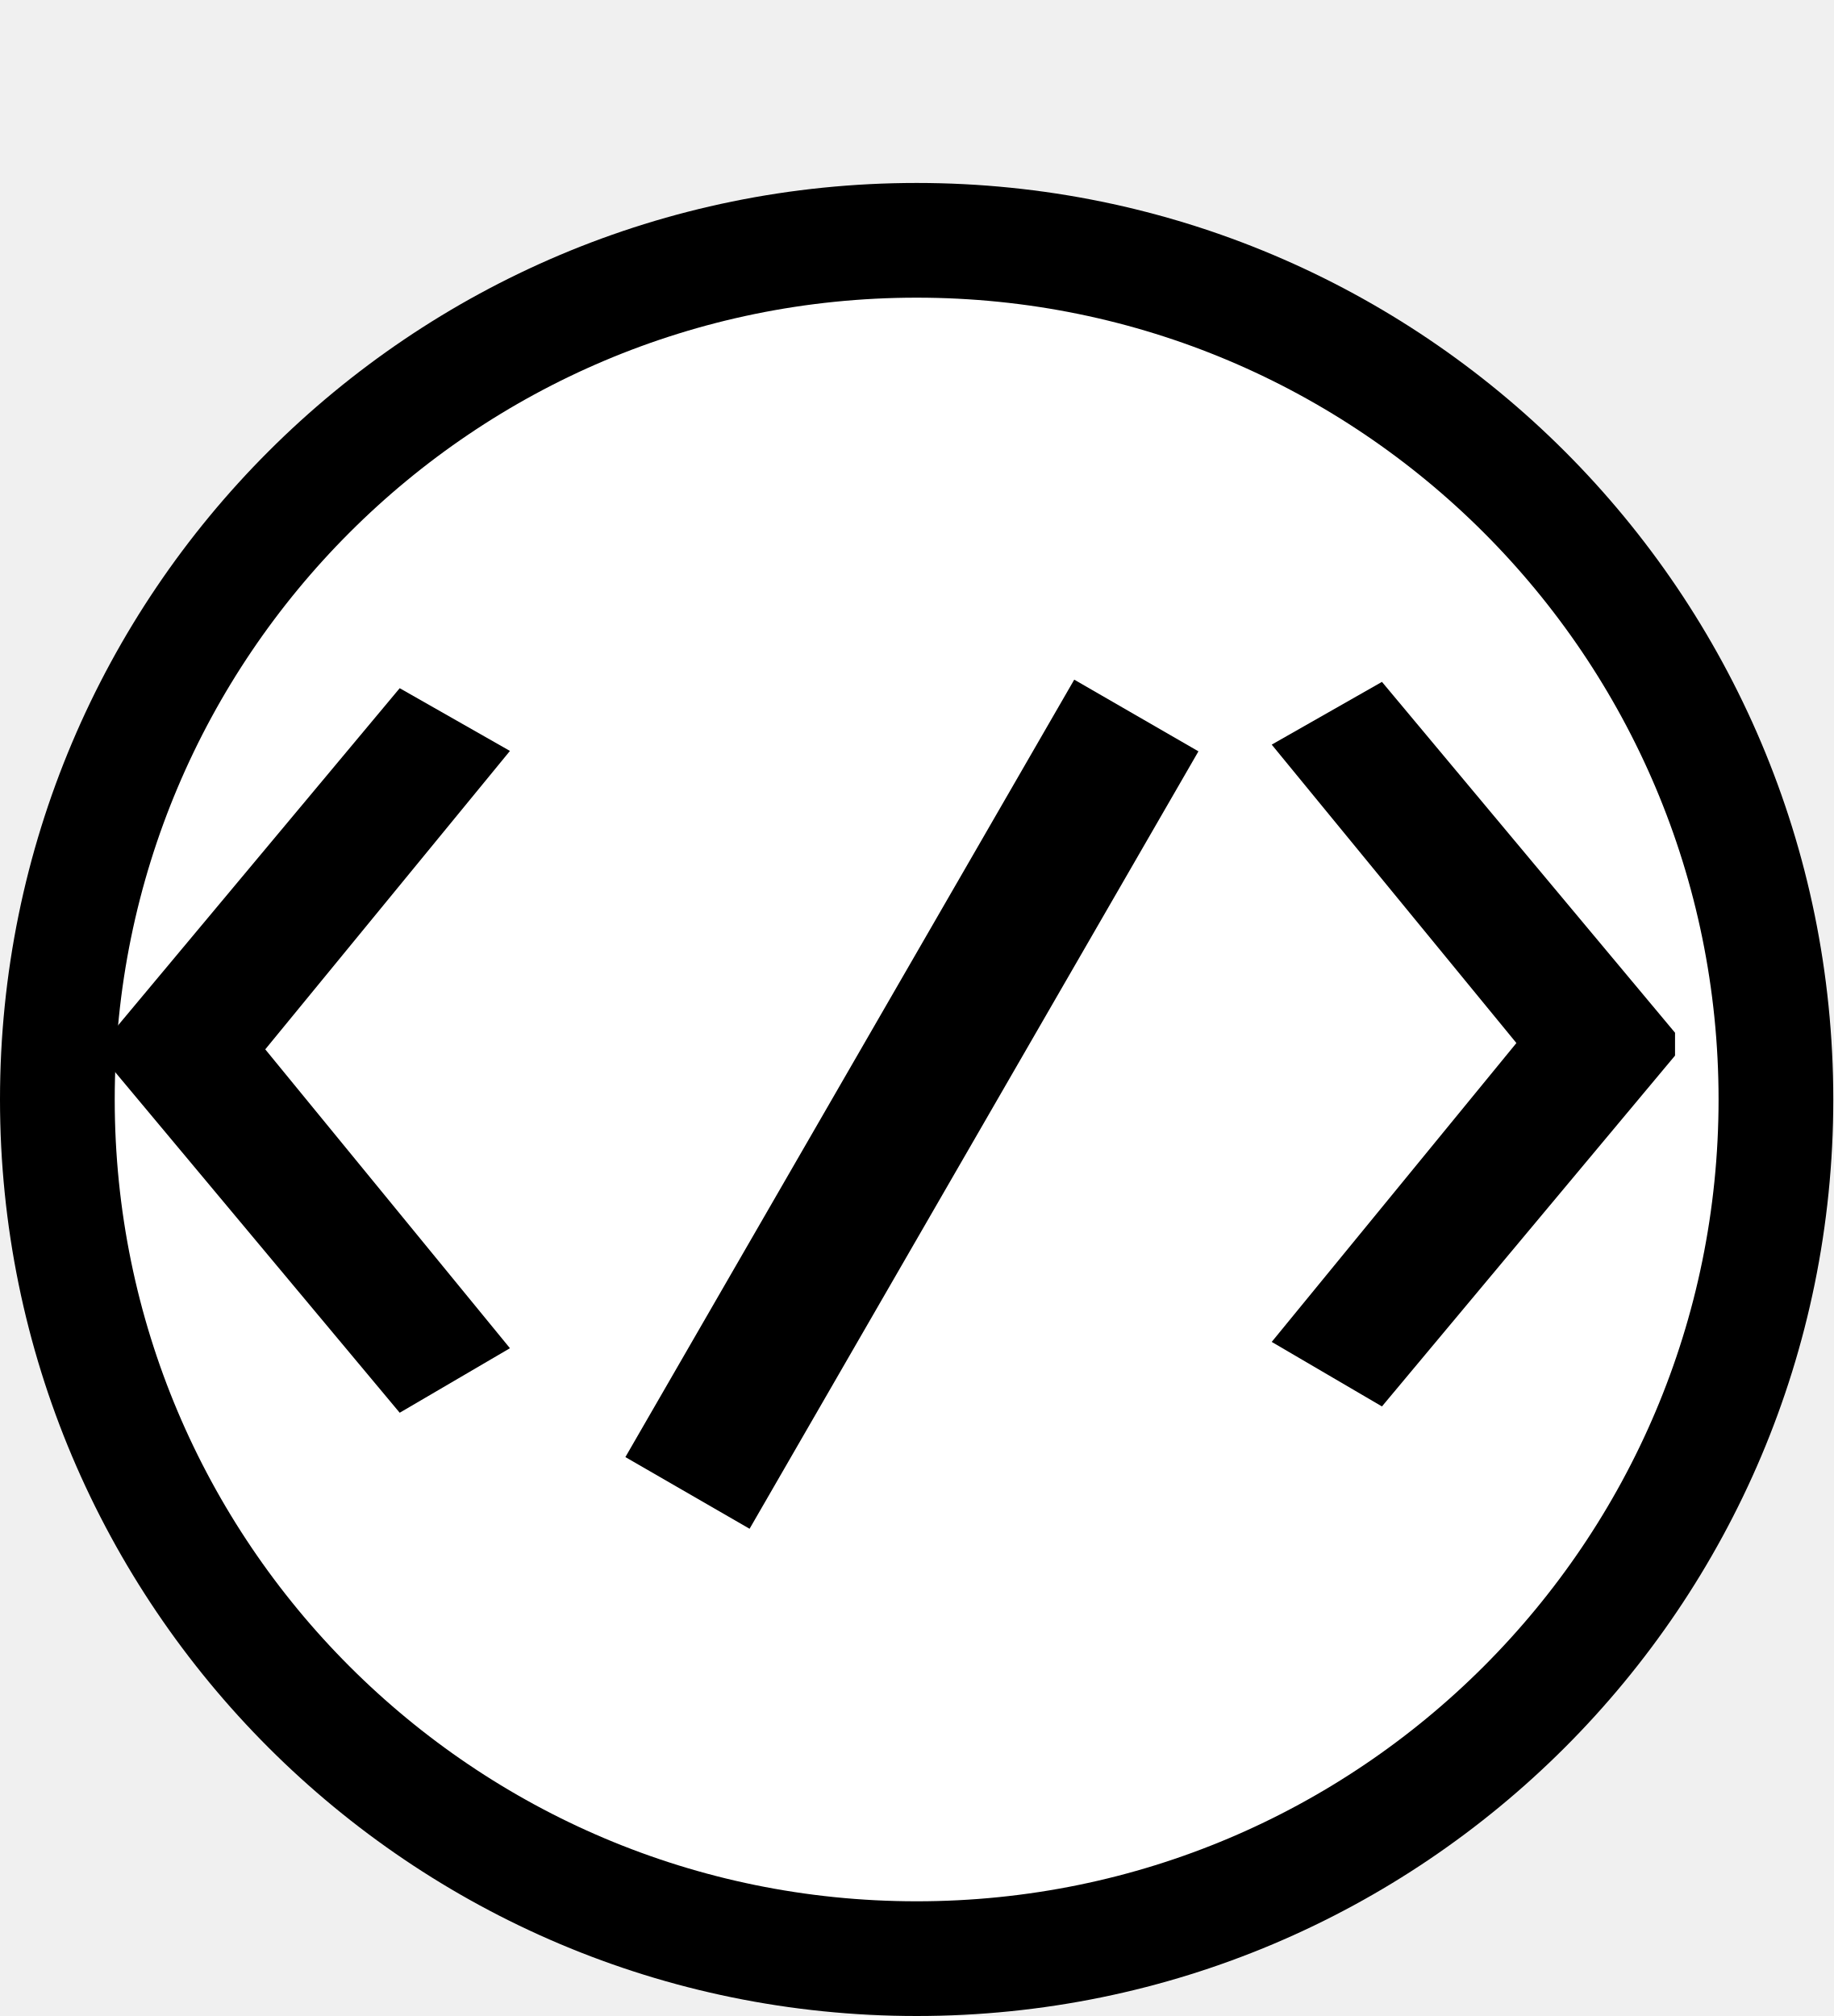
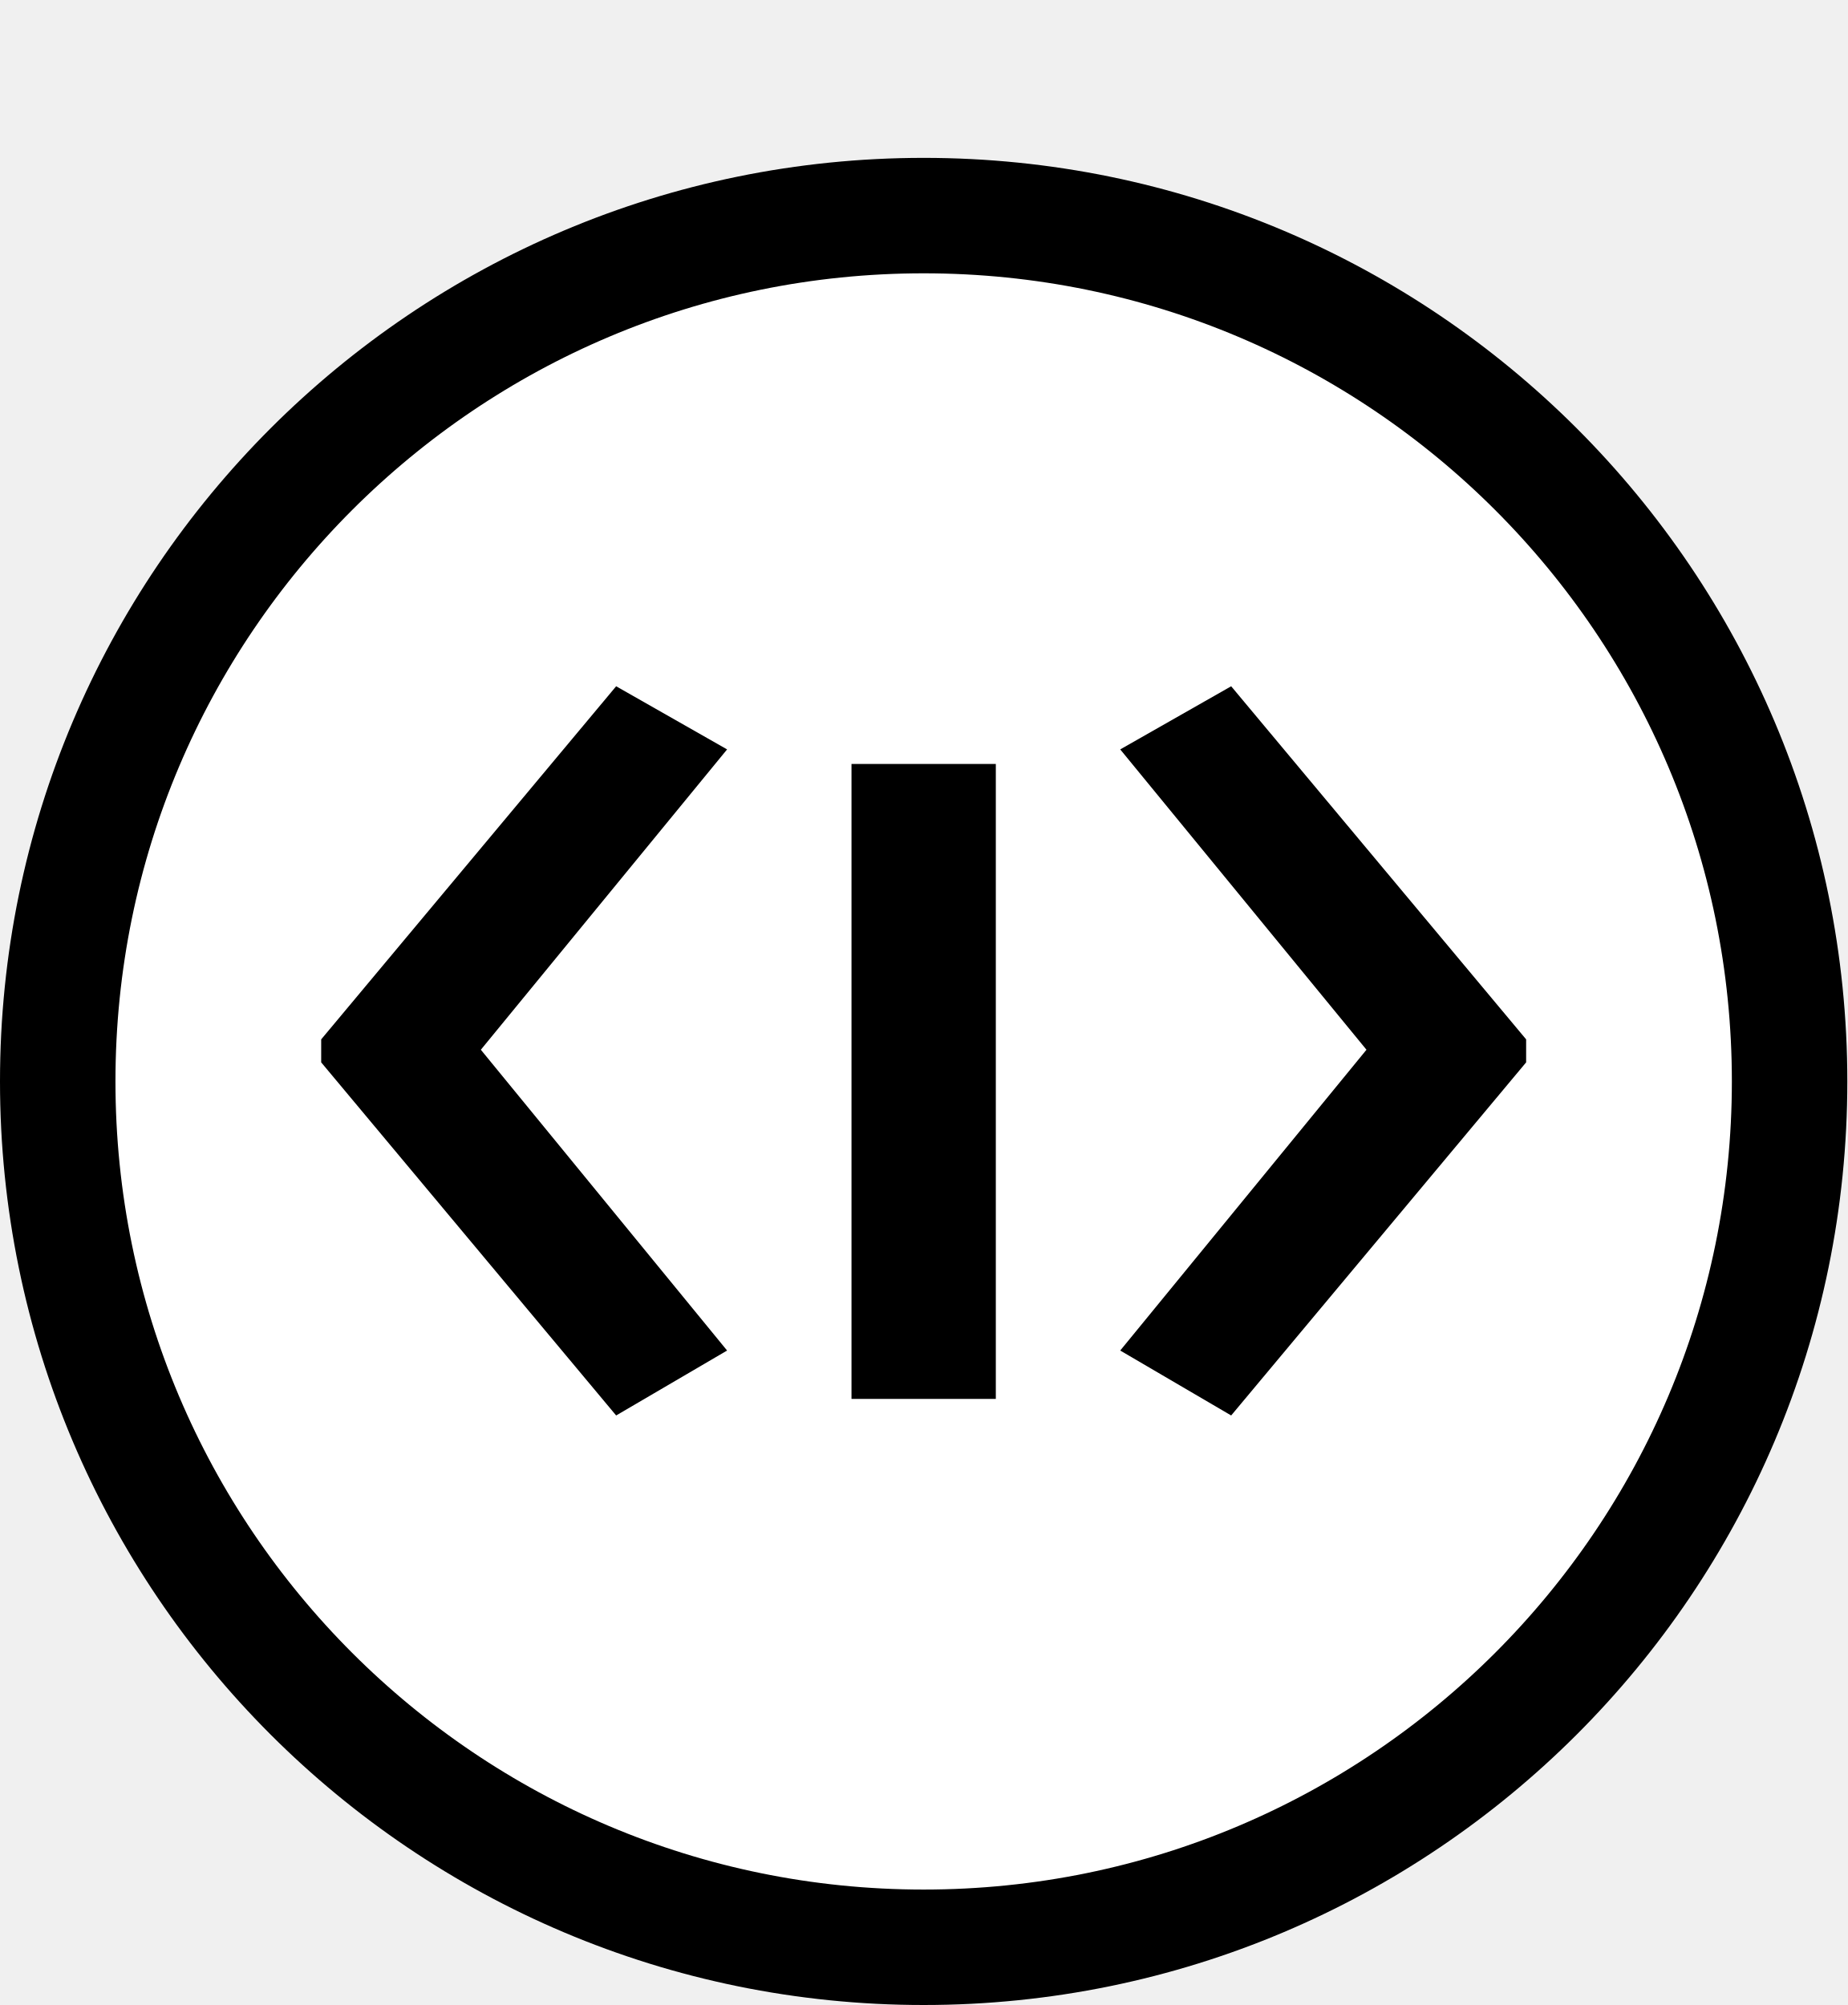
- <svg xmlns="http://www.w3.org/2000/svg" viewBox="0 0 63.92 70.3">
+ <svg xmlns="http://www.w3.org/2000/svg" viewBox="0 0 64 69.47">
  <defs>
    <style>.cls-1{fill:#fff;stroke-width:4px;}.cls-1,.cls-3{stroke:#000;stroke-miterlimit:10;}.cls-2{font-size:60.88px;font-family:JosefinSans-Regular, Josefin Sans;}.cls-3{fill:none;stroke-width:5px;}</style>
  </defs>
  <g id="Layer_2" data-name="Layer 2">
    <g id="Layer_1-2" data-name="Layer 1">
-       <circle class="cls-1" cx="31.96" cy="38.34" r="29.96" />
-       <text class="cls-2" transform="matrix(-1, 0, 0, 1, 60.84, 52.45)">‹</text>
-       <text class="cls-2" transform="translate(1.28 52.67)">‹</text>
-       <line class="cls-3" x1="39.62" y1="24.95" x2="23.97" y2="52.06" />
+       <circle class="cls-1" cx="32" cy="37.47" r="30" />
+       <text class="cls-2" transform="matrix(-1, 0, 0, 1, 55.31, 52.45)">‹</text>
+       <text class="cls-2" transform="translate(8.69 52.45)">‹</text>
+       <line class="cls-3" x1="32" y1="26.47" x2="32" y2="48.47" />
    </g>
  </g>
</svg>
